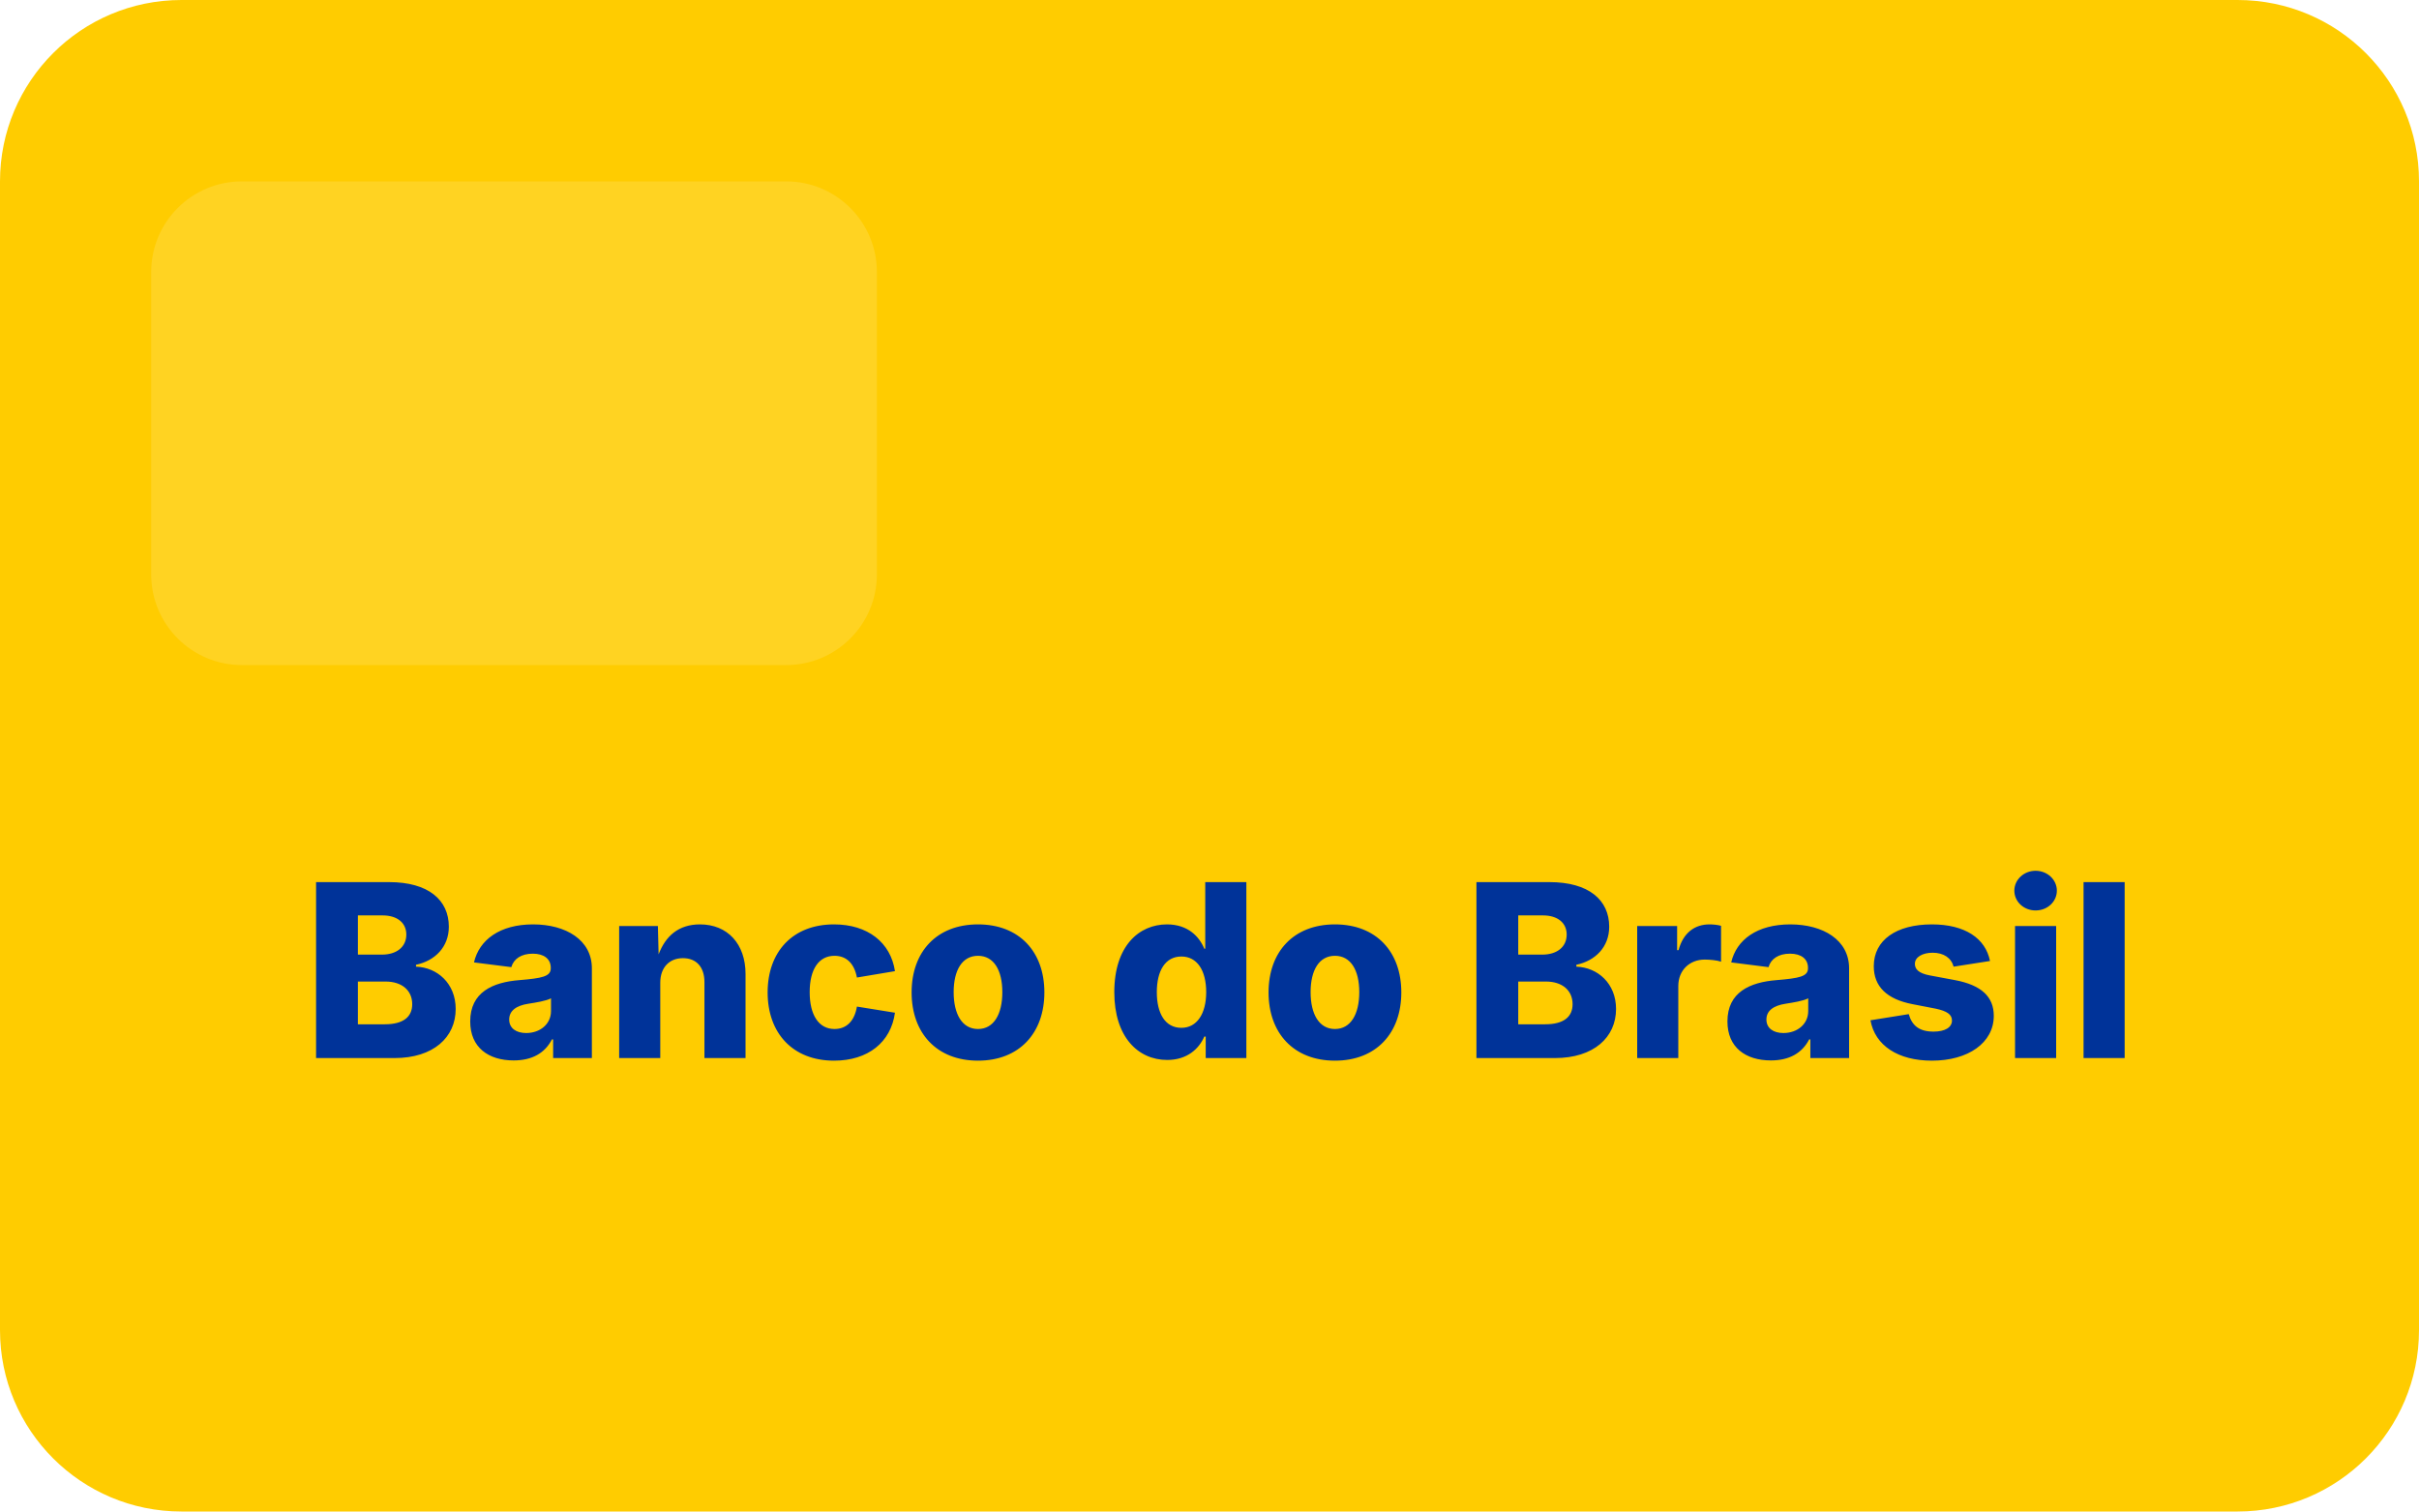
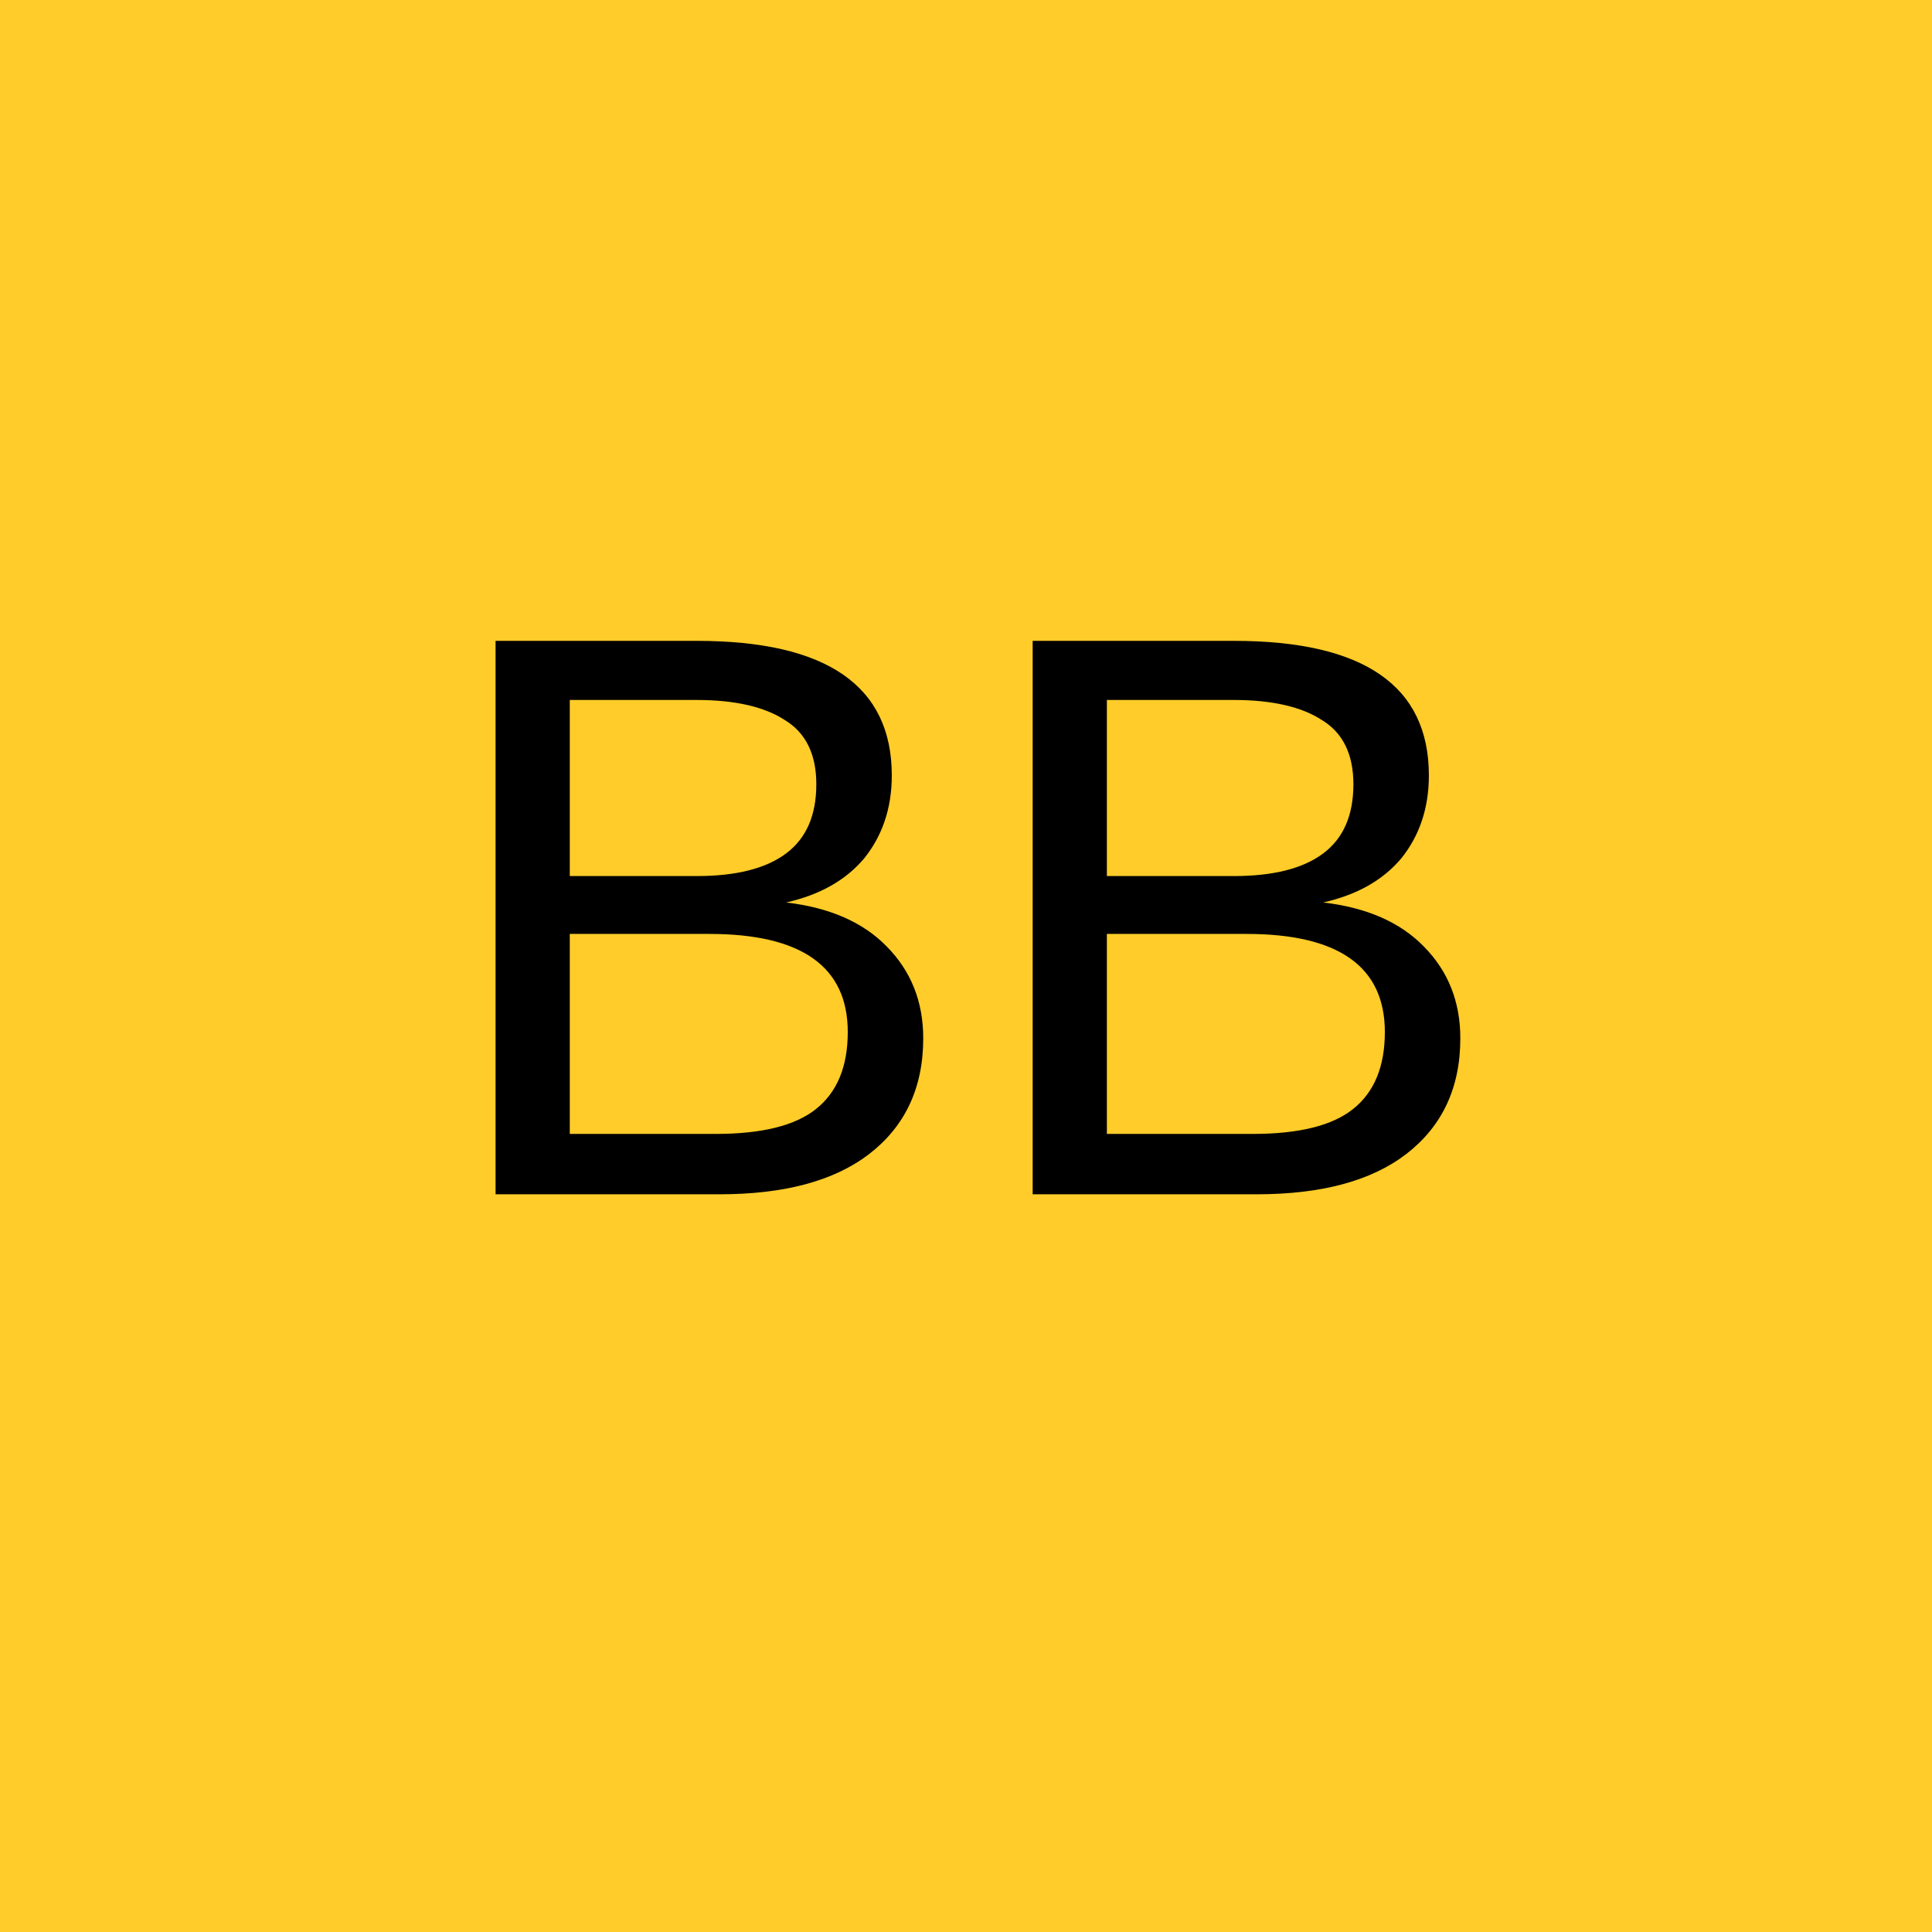
- <svg xmlns="http://www.w3.org/2000/svg" width="160" height="100" viewBox="0 0 160 100">
-   <rect rx="12" ry="12" width="160" height="100" fill="#FFCC00" />
-   <rect x="10" y="12" width="48" height="32" rx="6" fill="#ffffff22" />
-   <text x="20" y="70" font-family="Inter, Arial, sans-serif" font-weight="800" font-size="16" fill="#003399">Banco do Brasil</text>
+ <svg xmlns="http://www.w3.org/2000/svg" width="24" height="24" viewBox="0 0 24 24" fill="none">
+   <rect width="24" height="24" fill="#FFCC29" />
+   <text x="50%" y="50%" dominant-baseline="middle" text-anchor="middle" font-family="Arial" font-size="10" fill="black">BB</text>
</svg>
